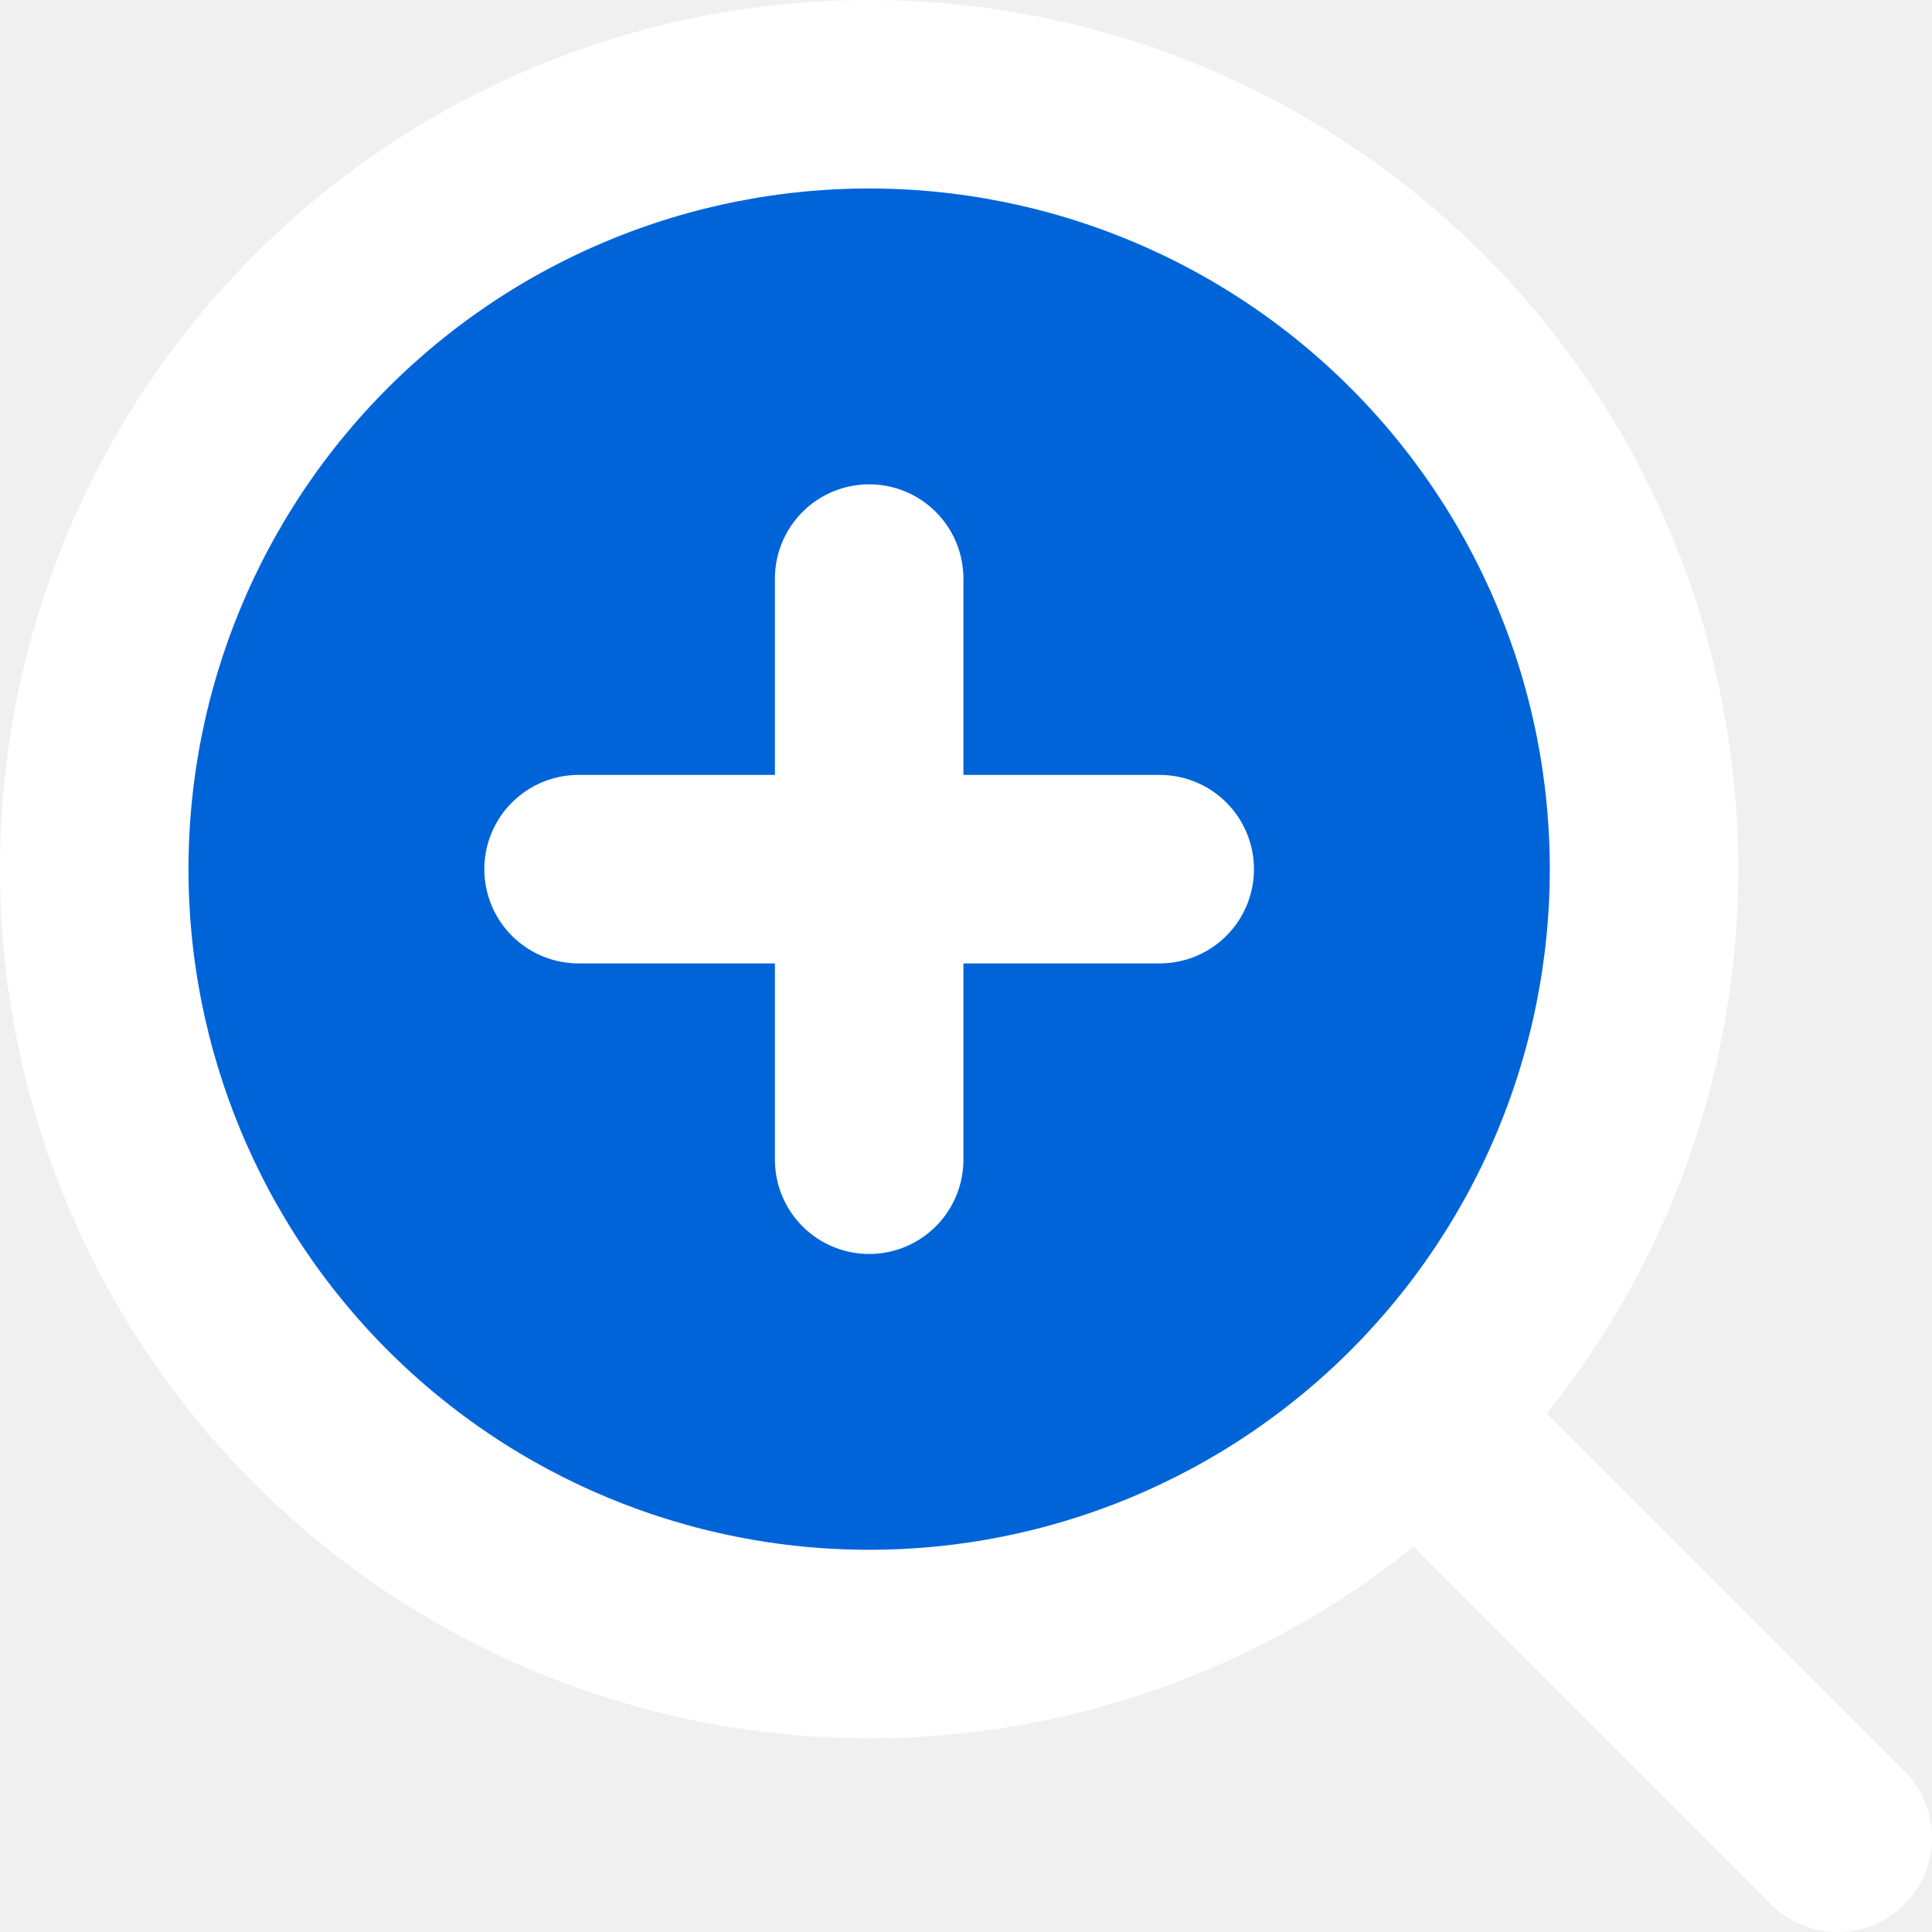
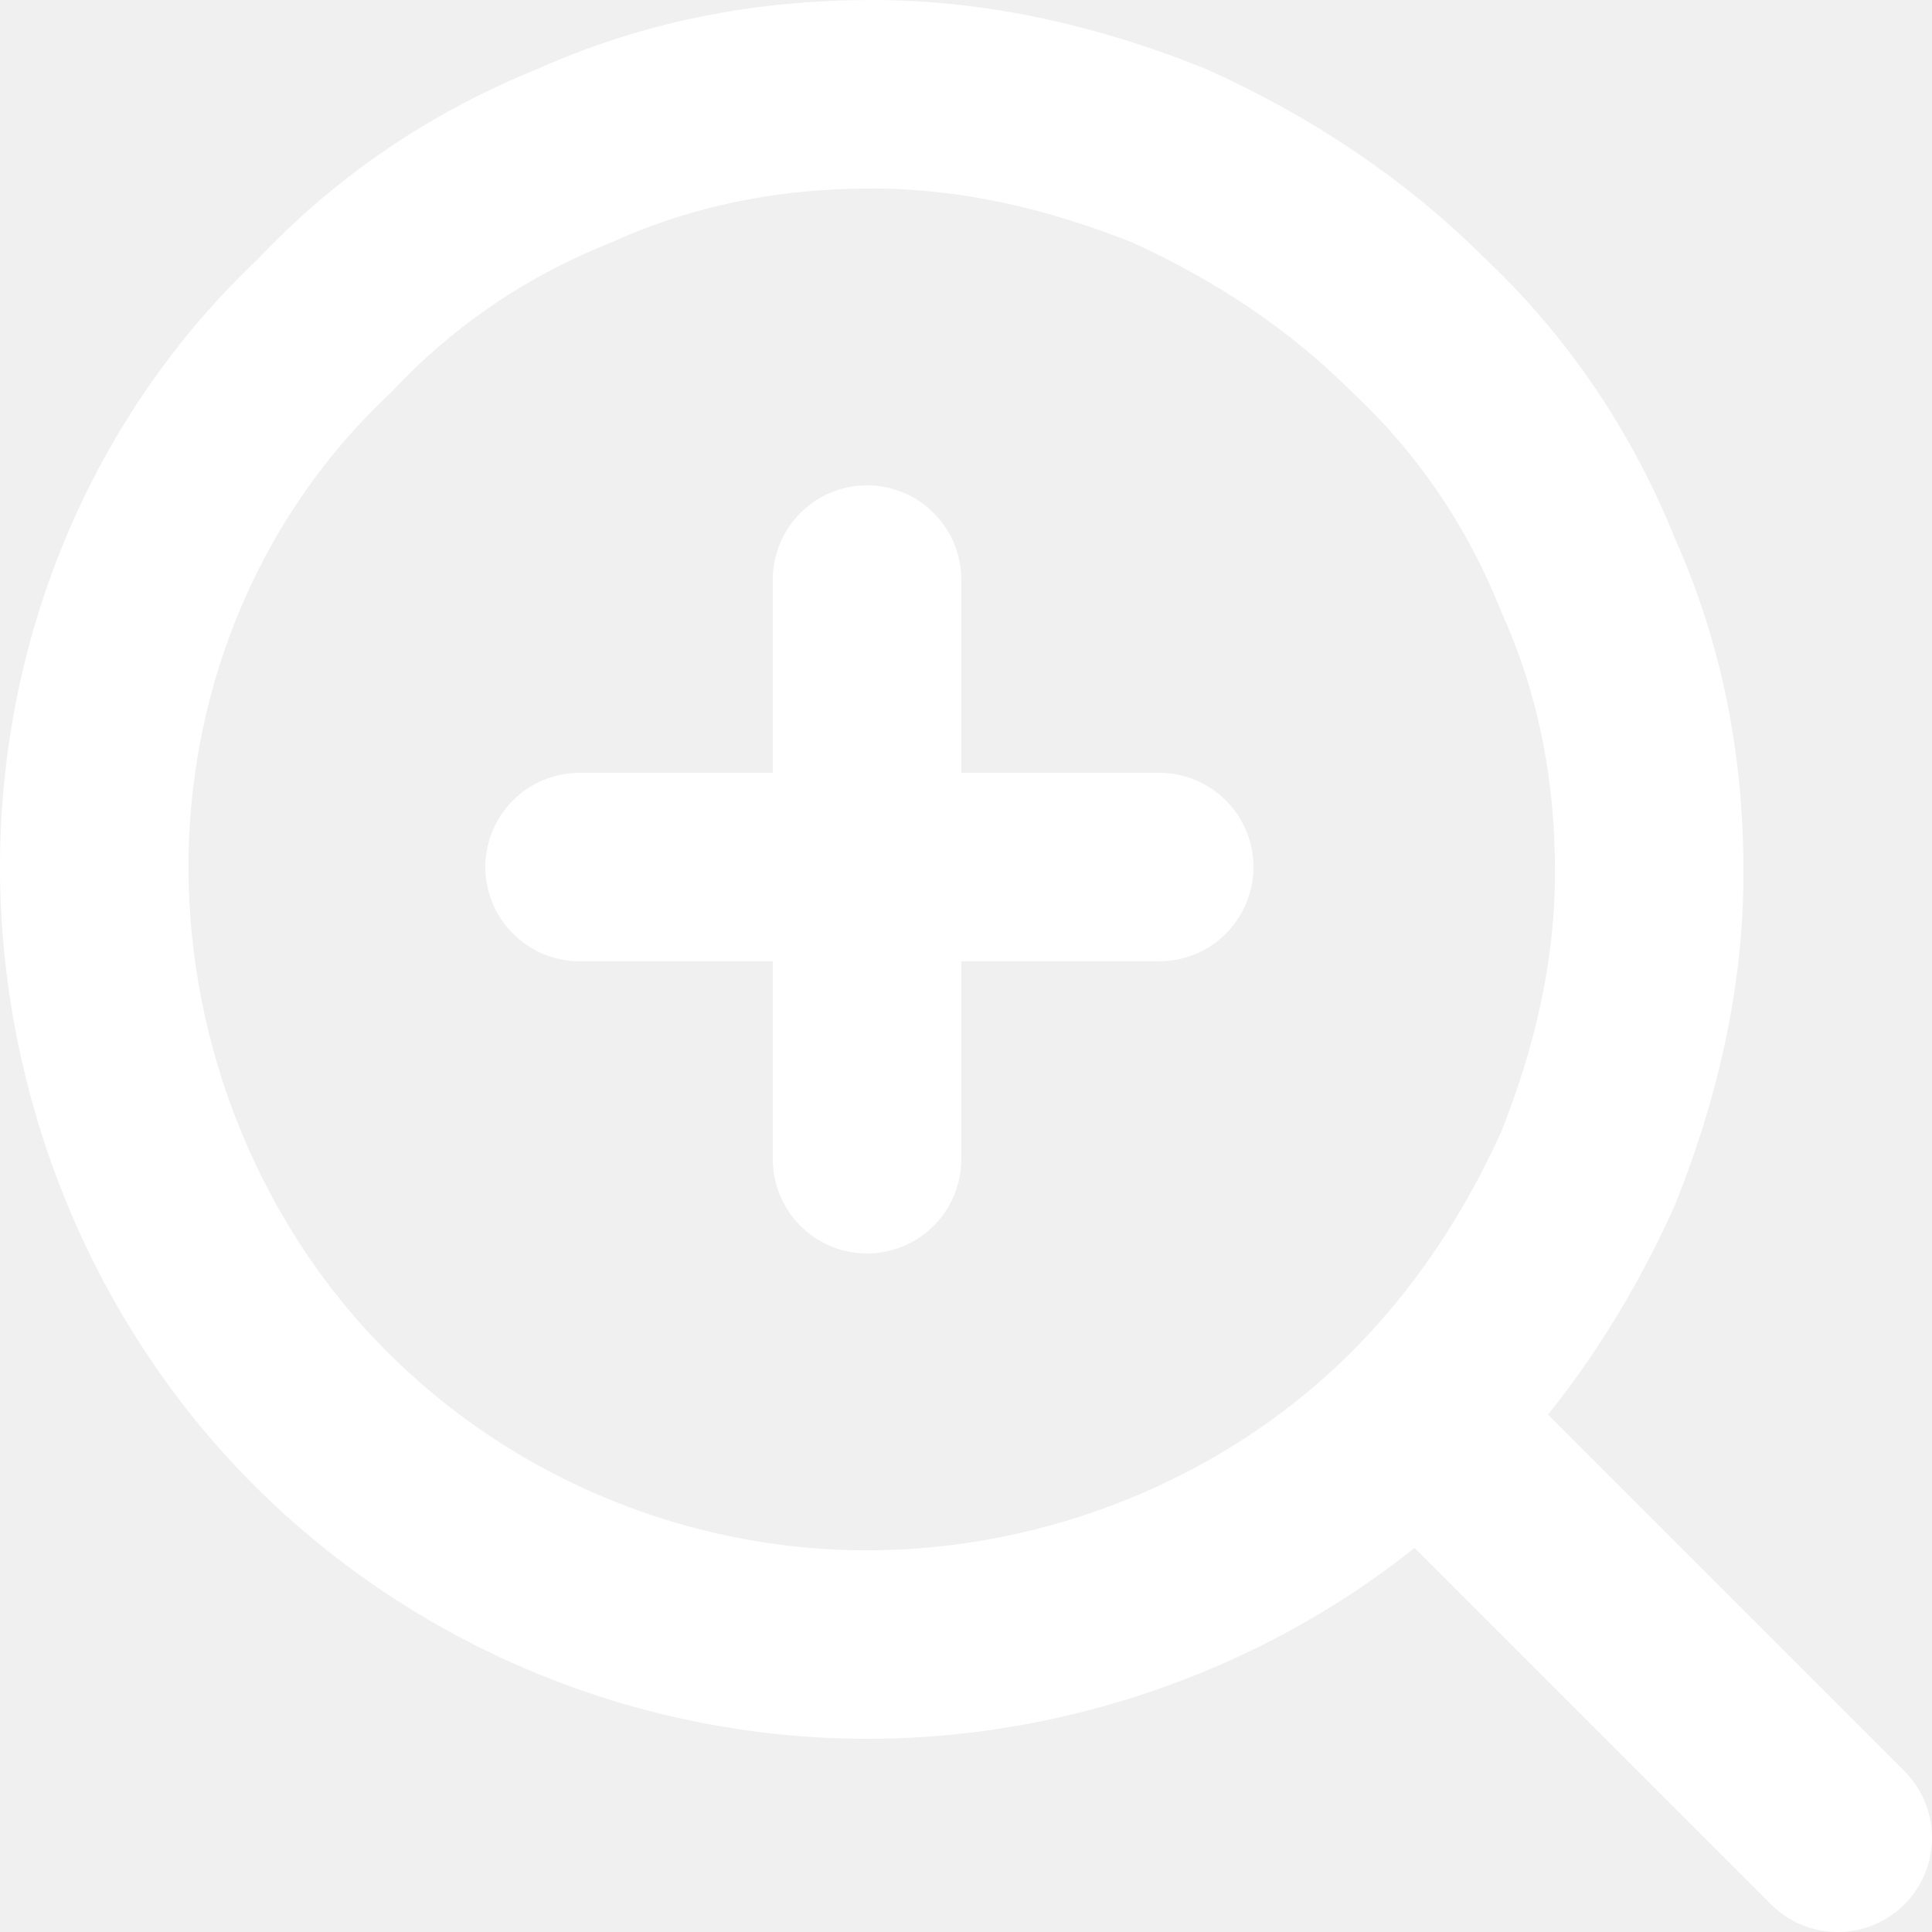
- <svg xmlns="http://www.w3.org/2000/svg" width="41" height="41" viewBox="0 0 41 41" fill="none">
-   <path d="M39 39L30.073 30.073ZM30.073 30.073C31.6 28.546 32.811 26.733 33.638 24.738C34.464 22.743 34.889 20.604 34.889 18.445C34.889 16.285 34.464 14.147 33.638 12.152C32.811 10.156 31.6 8.344 30.073 6.817C28.546 5.29 26.733 4.078 24.738 3.252C22.743 2.425 20.604 2 18.445 2C16.285 2 14.147 2.425 12.152 3.252C10.156 4.078 8.344 5.29 6.817 6.817C3.733 9.901 2 14.083 2 18.445C2 22.806 3.733 26.989 6.817 30.073C9.901 33.157 14.083 34.889 18.445 34.889C22.806 34.889 26.989 33.157 30.073 30.073ZM18.445 12.278V24.611ZM12.278 18.445H24.611Z" fill="#0064D9" />
-   <path d="M39 39L30.073 30.073M30.073 30.073C31.6 28.546 32.811 26.733 33.638 24.738C34.464 22.743 34.889 20.604 34.889 18.445C34.889 16.285 34.464 14.147 33.638 12.152C32.811 10.156 31.6 8.344 30.073 6.817C28.546 5.29 26.733 4.078 24.738 3.252C22.743 2.425 20.604 2 18.445 2C16.285 2 14.147 2.425 12.152 3.252C10.156 4.078 8.344 5.29 6.817 6.817C3.733 9.901 2 14.083 2 18.445C2 22.806 3.733 26.989 6.817 30.073C9.901 33.157 14.083 34.889 18.445 34.889C22.806 34.889 26.989 33.157 30.073 30.073ZM18.445 12.278V24.611M12.278 18.445H24.611" stroke="white" stroke-width="4" stroke-linecap="round" stroke-linejoin="round" />
+ <svg xmlns="http://www.w3.org/2000/svg" version="1.1" id="Capa_1" x="0px" y="0px" viewBox="0 0 41 41" style="enable-background:new 0 0 41 41;" xml:space="preserve">
+   <style type="text/css">
+ 	.st0{fill:none;}
+ 	.st1{fill:none;stroke:#FFFFFF;stroke-width:4;stroke-linecap:round;stroke-linejoin:round;}
+ </style>
+   <path class="st0" d="M39,39l-8.9-8.9L39,39z M30.1,30.1c1.5-1.5,2.7-3.3,3.6-5.3c0.8-2,1.3-4.1,1.3-6.3c0-2.2-0.4-4.3-1.3-6.3  c-0.8-2-2-3.8-3.6-5.3c-1.5-1.5-3.3-2.7-5.3-3.6c-2-0.8-4.1-1.3-6.3-1.3c-2.2,0-4.3,0.4-6.3,1.3c-2,0.8-3.8,2-5.3,3.6  C3.7,9.9,2,14.1,2,18.4S3.7,27,6.8,30.1c3.1,3.1,7.3,4.8,11.6,4.8S27,33.2,30.1,30.1z M18.4,12.3v12.3V12.3z M12.3,18.4h12.3H12.3z" />
+   <path class="st1" d="M39,39l-8.9-8.9 M30.1,30.1c1.5-1.5,2.7-3.3,3.6-5.3c0.8-2,1.3-4.1,1.3-6.3c0-2.2-0.4-4.3-1.3-6.3  c-0.8-2-2-3.8-3.6-5.3c-1.5-1.5-3.3-2.7-5.3-3.6c-2-0.8-4.1-1.3-6.3-1.3c-2.2,0-4.3,0.4-6.3,1.3c-2,0.8-3.8,2-5.3,3.6  C3.7,9.9,2,14.1,2,18.4S3.7,27,6.8,30.1c3.1,3.1,7.3,4.8,11.6,4.8S27,33.2,30.1,30.1z M18.4,12.3v12.3 M12.3,18.4h12.3" />
</svg>
